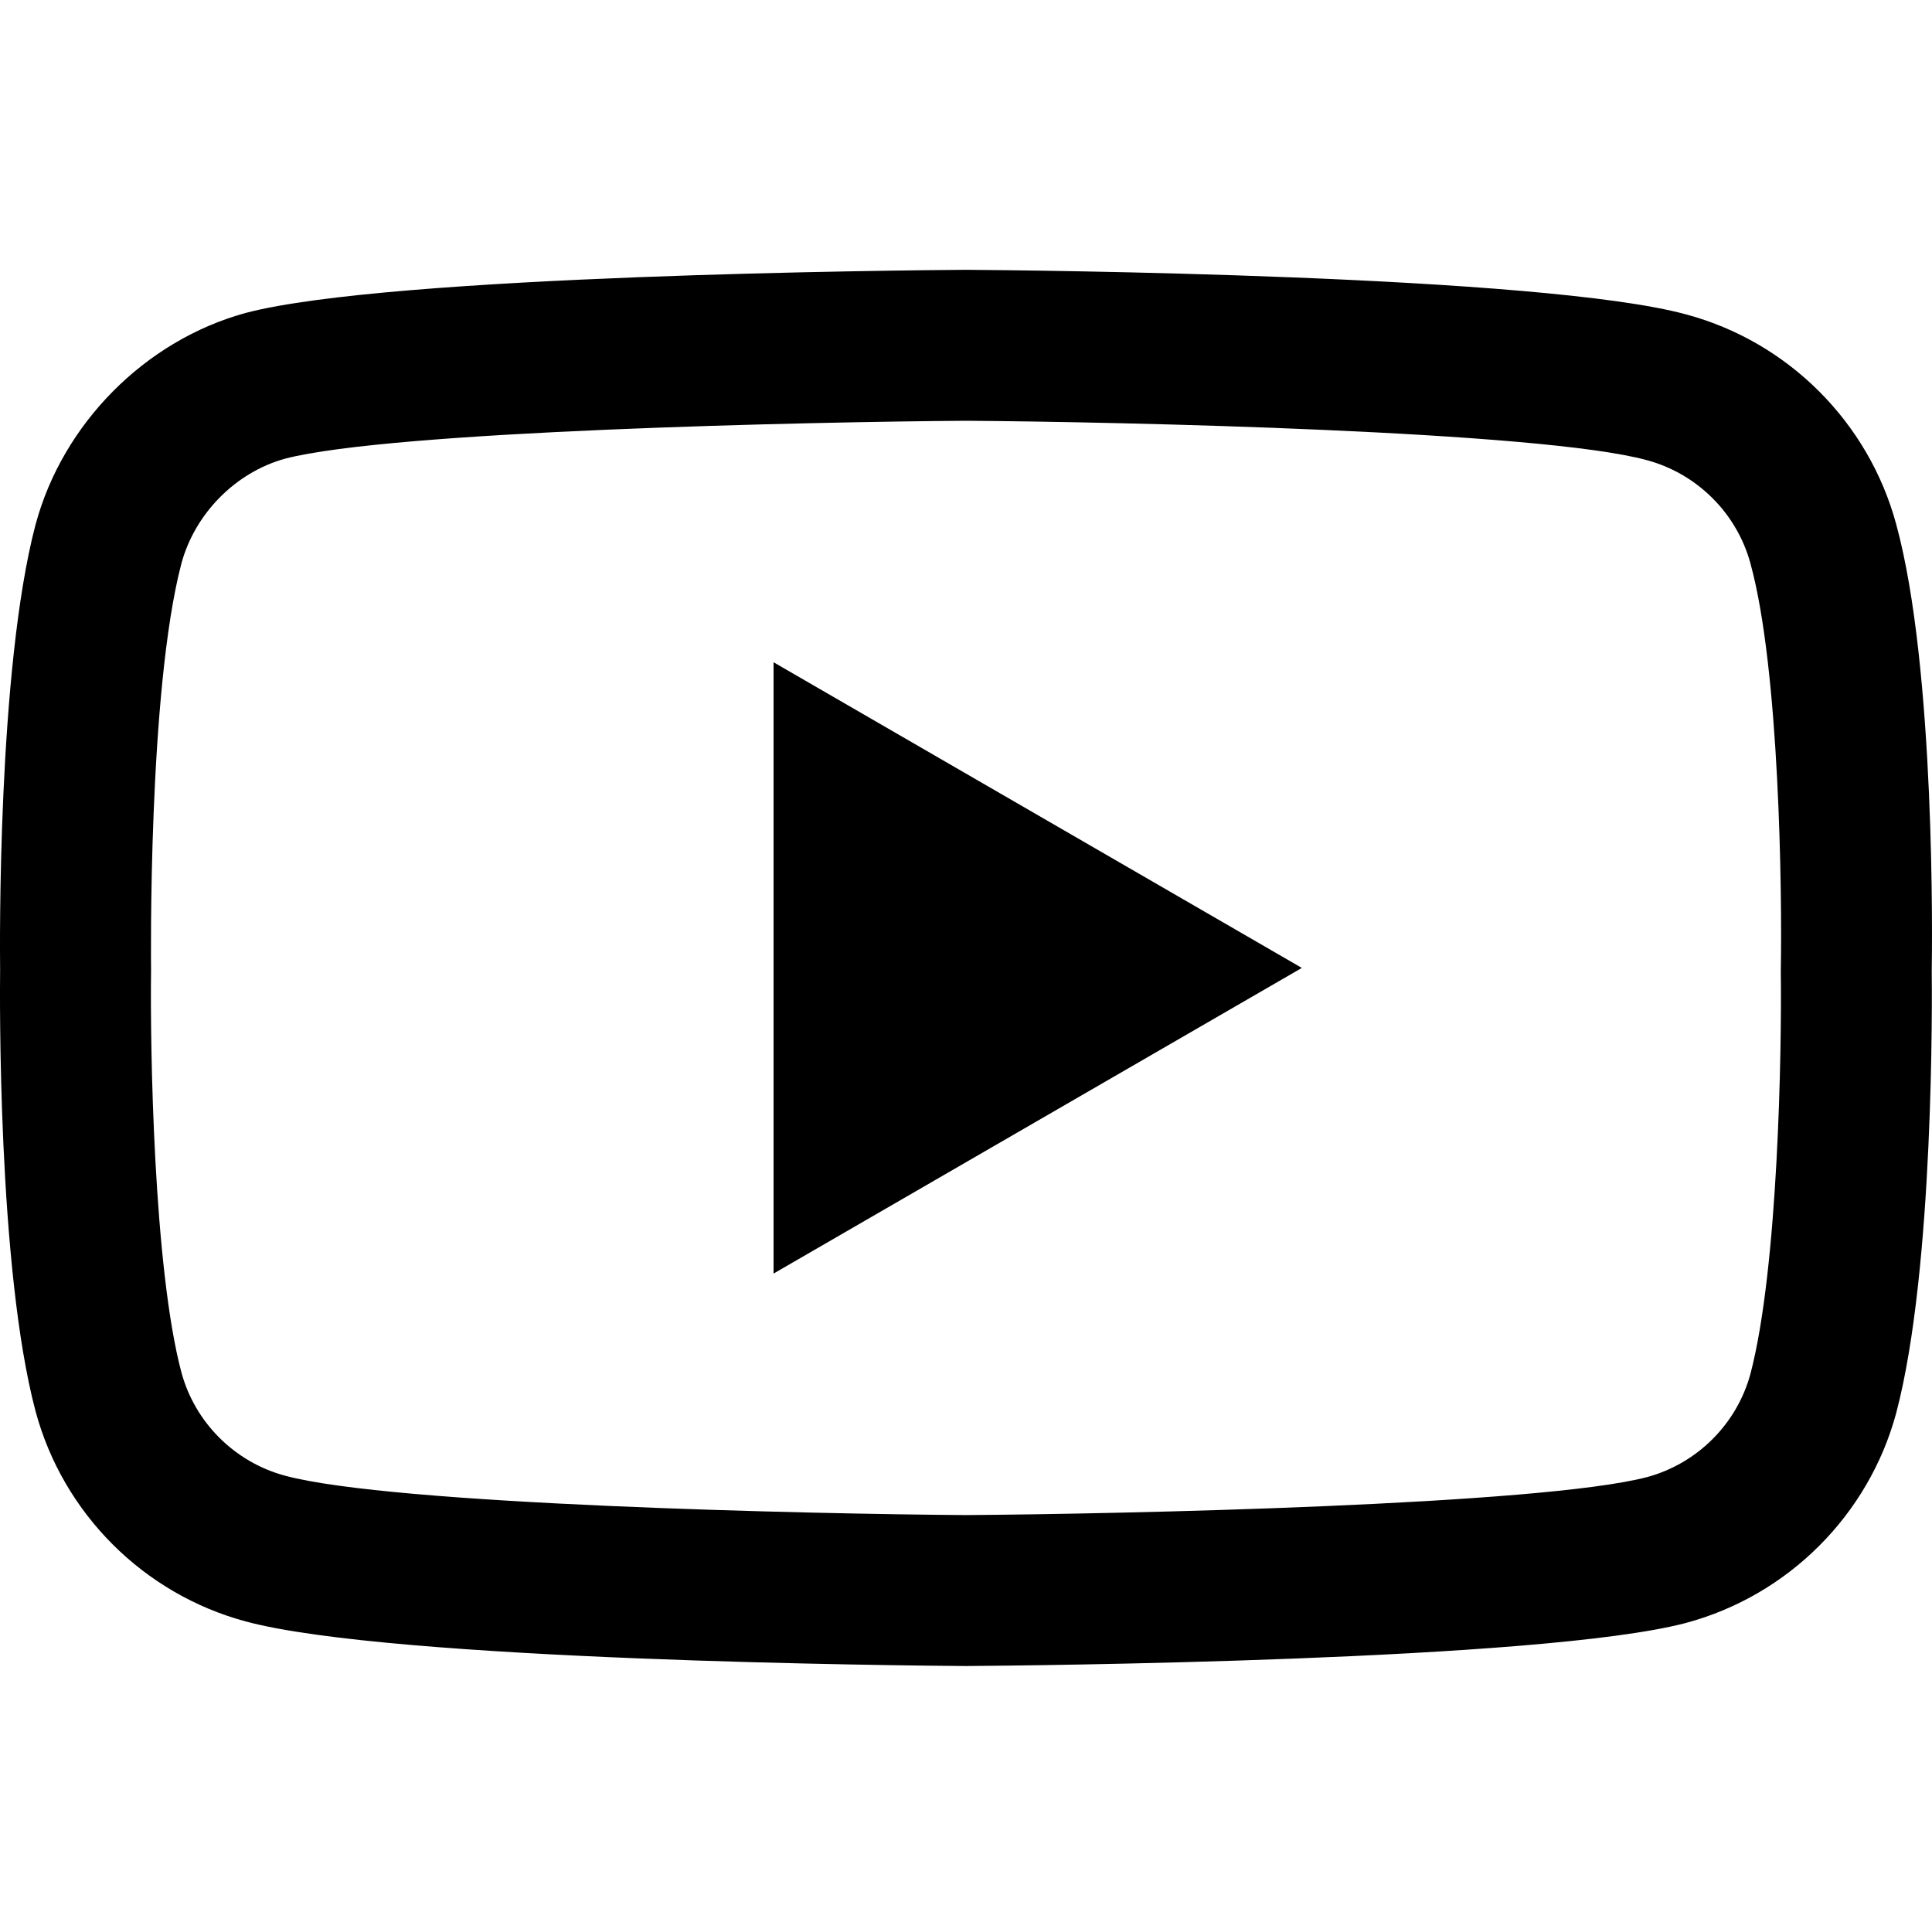
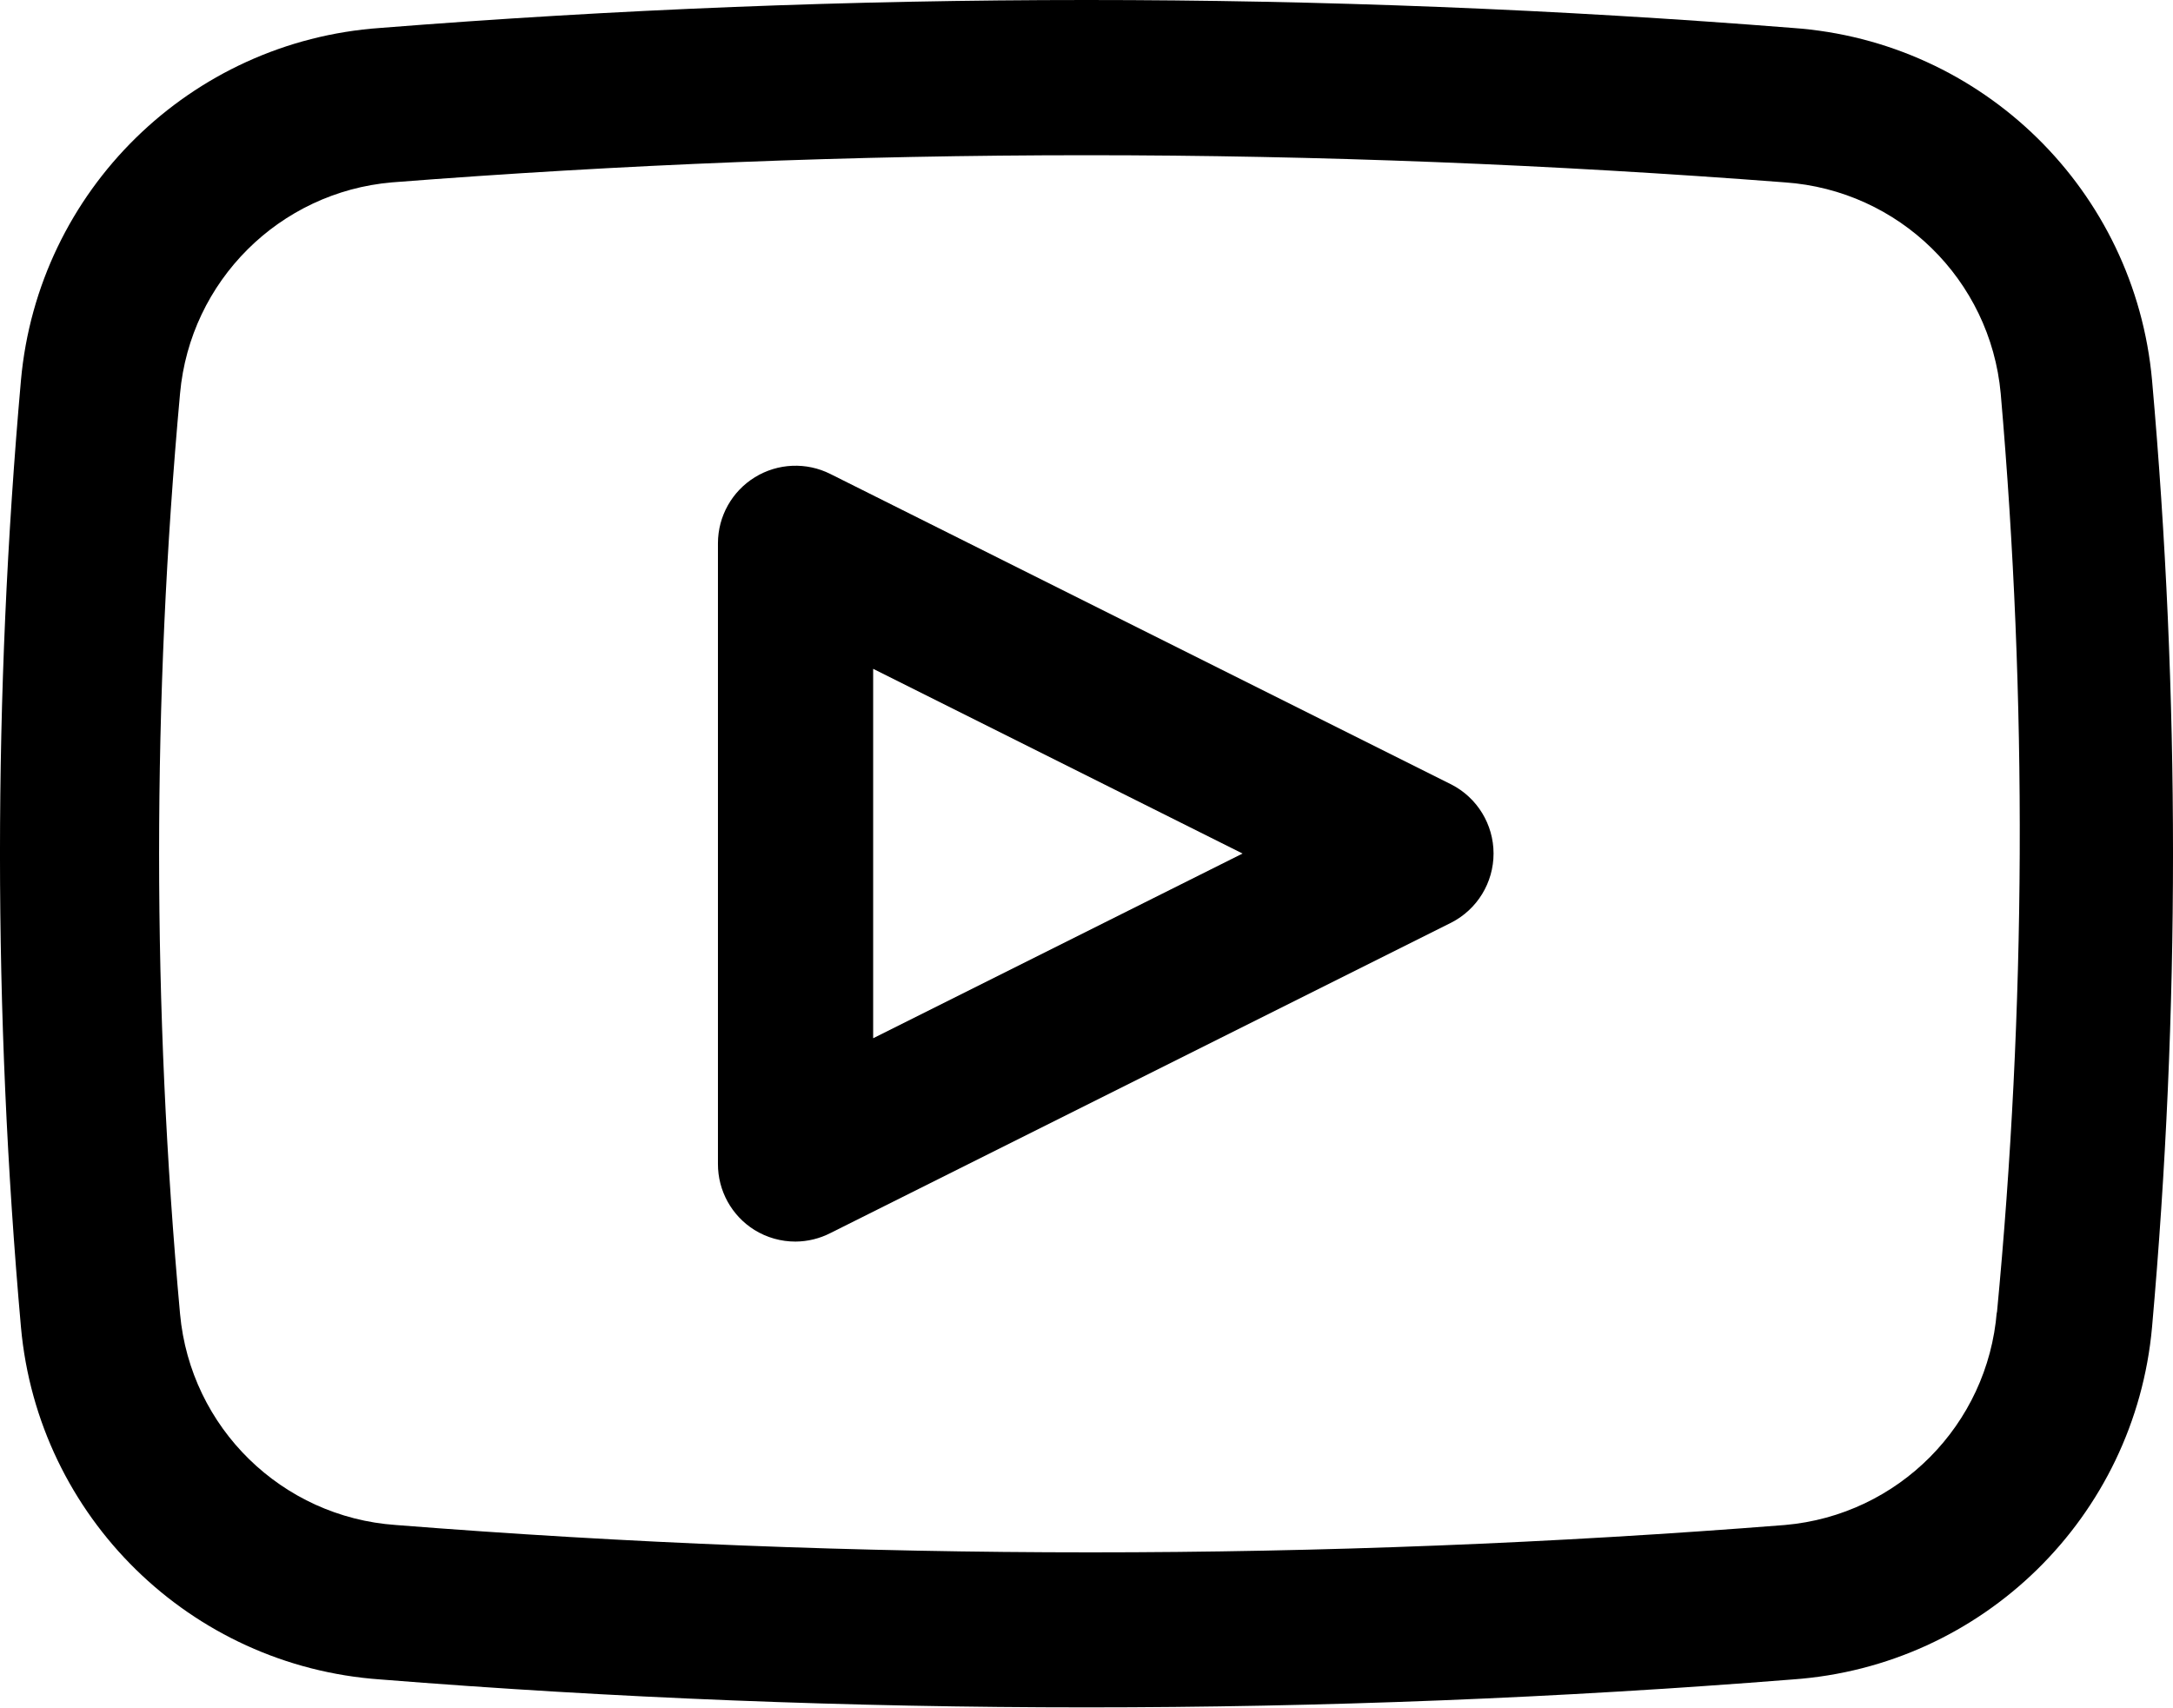
- <svg xmlns="http://www.w3.org/2000/svg" width="auto" height="22px" viewBox="0 -71 511.999 511">
-   <path d="m255.98 370.492c-.043 0-.09 0-.137 0-15.449-.105-152.027-1.352-190.723-11.816-27.043-7.27-48.391-28.594-55.68-55.641-10.125-38.012-9.48-111.195-9.41-117.039-.066-5.816-.719-79.605 9.379-117.93.012-.035.02-.074.031-.109 7.207-26.738 29.035-48.723 55.613-56.012.066-.02.137-.035.203-.055 38.258-10.055 175.105-11.285 190.586-11.391h.277c15.488.105 152.43 1.352 190.77 11.832 26.973 7.25 48.305 28.547 55.613 55.559 10.504 38.352 9.531 112.301 9.426 118.543.074 6.148.688 78.676-9.379 116.879-.008.039-.02.074-.027.109-7.293 27.047-28.637 48.371-55.711 55.648-.035.012-.074.02-.109.031-38.254 10.051-175.105 11.281-190.582 11.391-.047 0-.094 0-.141 0zm-207.906-292.168c-8.891 33.828-8.051 106.676-8.043 107.41v.527c-.266 20.203.668 78.711 8.047 106.422 3.578 13.27 14.105 23.781 27.457 27.371 28.551 7.723 139.789 10.152 180.445 10.438 40.762-.285 152.164-2.648 180.504-10.062 13.309-3.602 23.801-14.078 27.402-27.363 7.387-28.117 8.312-86.34 8.043-106.414 0-.211 0-.422.004-.633.367-20.445-.355-79.637-8.012-107.57-.008-.027-.016-.055-.02-.082-3.594-13.328-14.125-23.84-27.477-27.43-28.273-7.73-139.691-10.152-180.445-10.438-40.734.285-152.027 2.645-180.453 10.051-13.098 3.633-23.863 14.52-27.453 27.773zm435.137 219.895h.012zm-278.211-31.727v-161.996l140 81zm0 0" />
+ <svg xmlns="http://www.w3.org/2000/svg" width="28" height="22">
+   <g>
+     <rect fill="none" id="canvas_background" height="24" width="30" y="-1" x="-1" />
+   </g>
+   <g>
+     <path id="svg_1" d="m27.73,4.9a5,5 0 0 0 -4.63,-4.54a115.19,115.19 0 0 0 -18.2,0a5,5 0 0 0 -4.63,4.54a69,69 0 0 0 0,12.2a5,5 0 0 0 4.63,4.54c3,0.24 6.06,0.36 9.1,0.36s6.08,-0.12 9.1,-0.36a5,5 0 0 0 4.63,-4.54a69,69 0 0 0 0,-12.2zm-2,12a3,3 0 0 1 -2.73,2.75a113.8,113.8 0 0 1 -17.9,0a3,3 0 0 1 -2.78,-2.72a65.26,65.26 0 0 1 0,-11.86a3,3 0 0 1 2.73,-2.72c2.95,-0.23 5.95,-0.35 8.95,-0.35s6,0.12 9,0.35a3,3 0 0 1 2.78,2.72a65.26,65.26 0 0 1 -0.05,11.86l0,-0.03z" />
+     <path id="svg_2" d="m18.701,10.108l-8,-4a1,1 0 0 0 -1.45,0.89l0,8a1,1 0 0 0 0.47,0.85a1,1 0 0 0 0.53,0.15a1,1 0 0 0 0.45,-0.11l8,-4a1,1 0 0 0 0,-1.78zm-7.45,3.27l0,-4.76l4.76,2.38l-4.76,2.38z" />
+   </g>
</svg>
